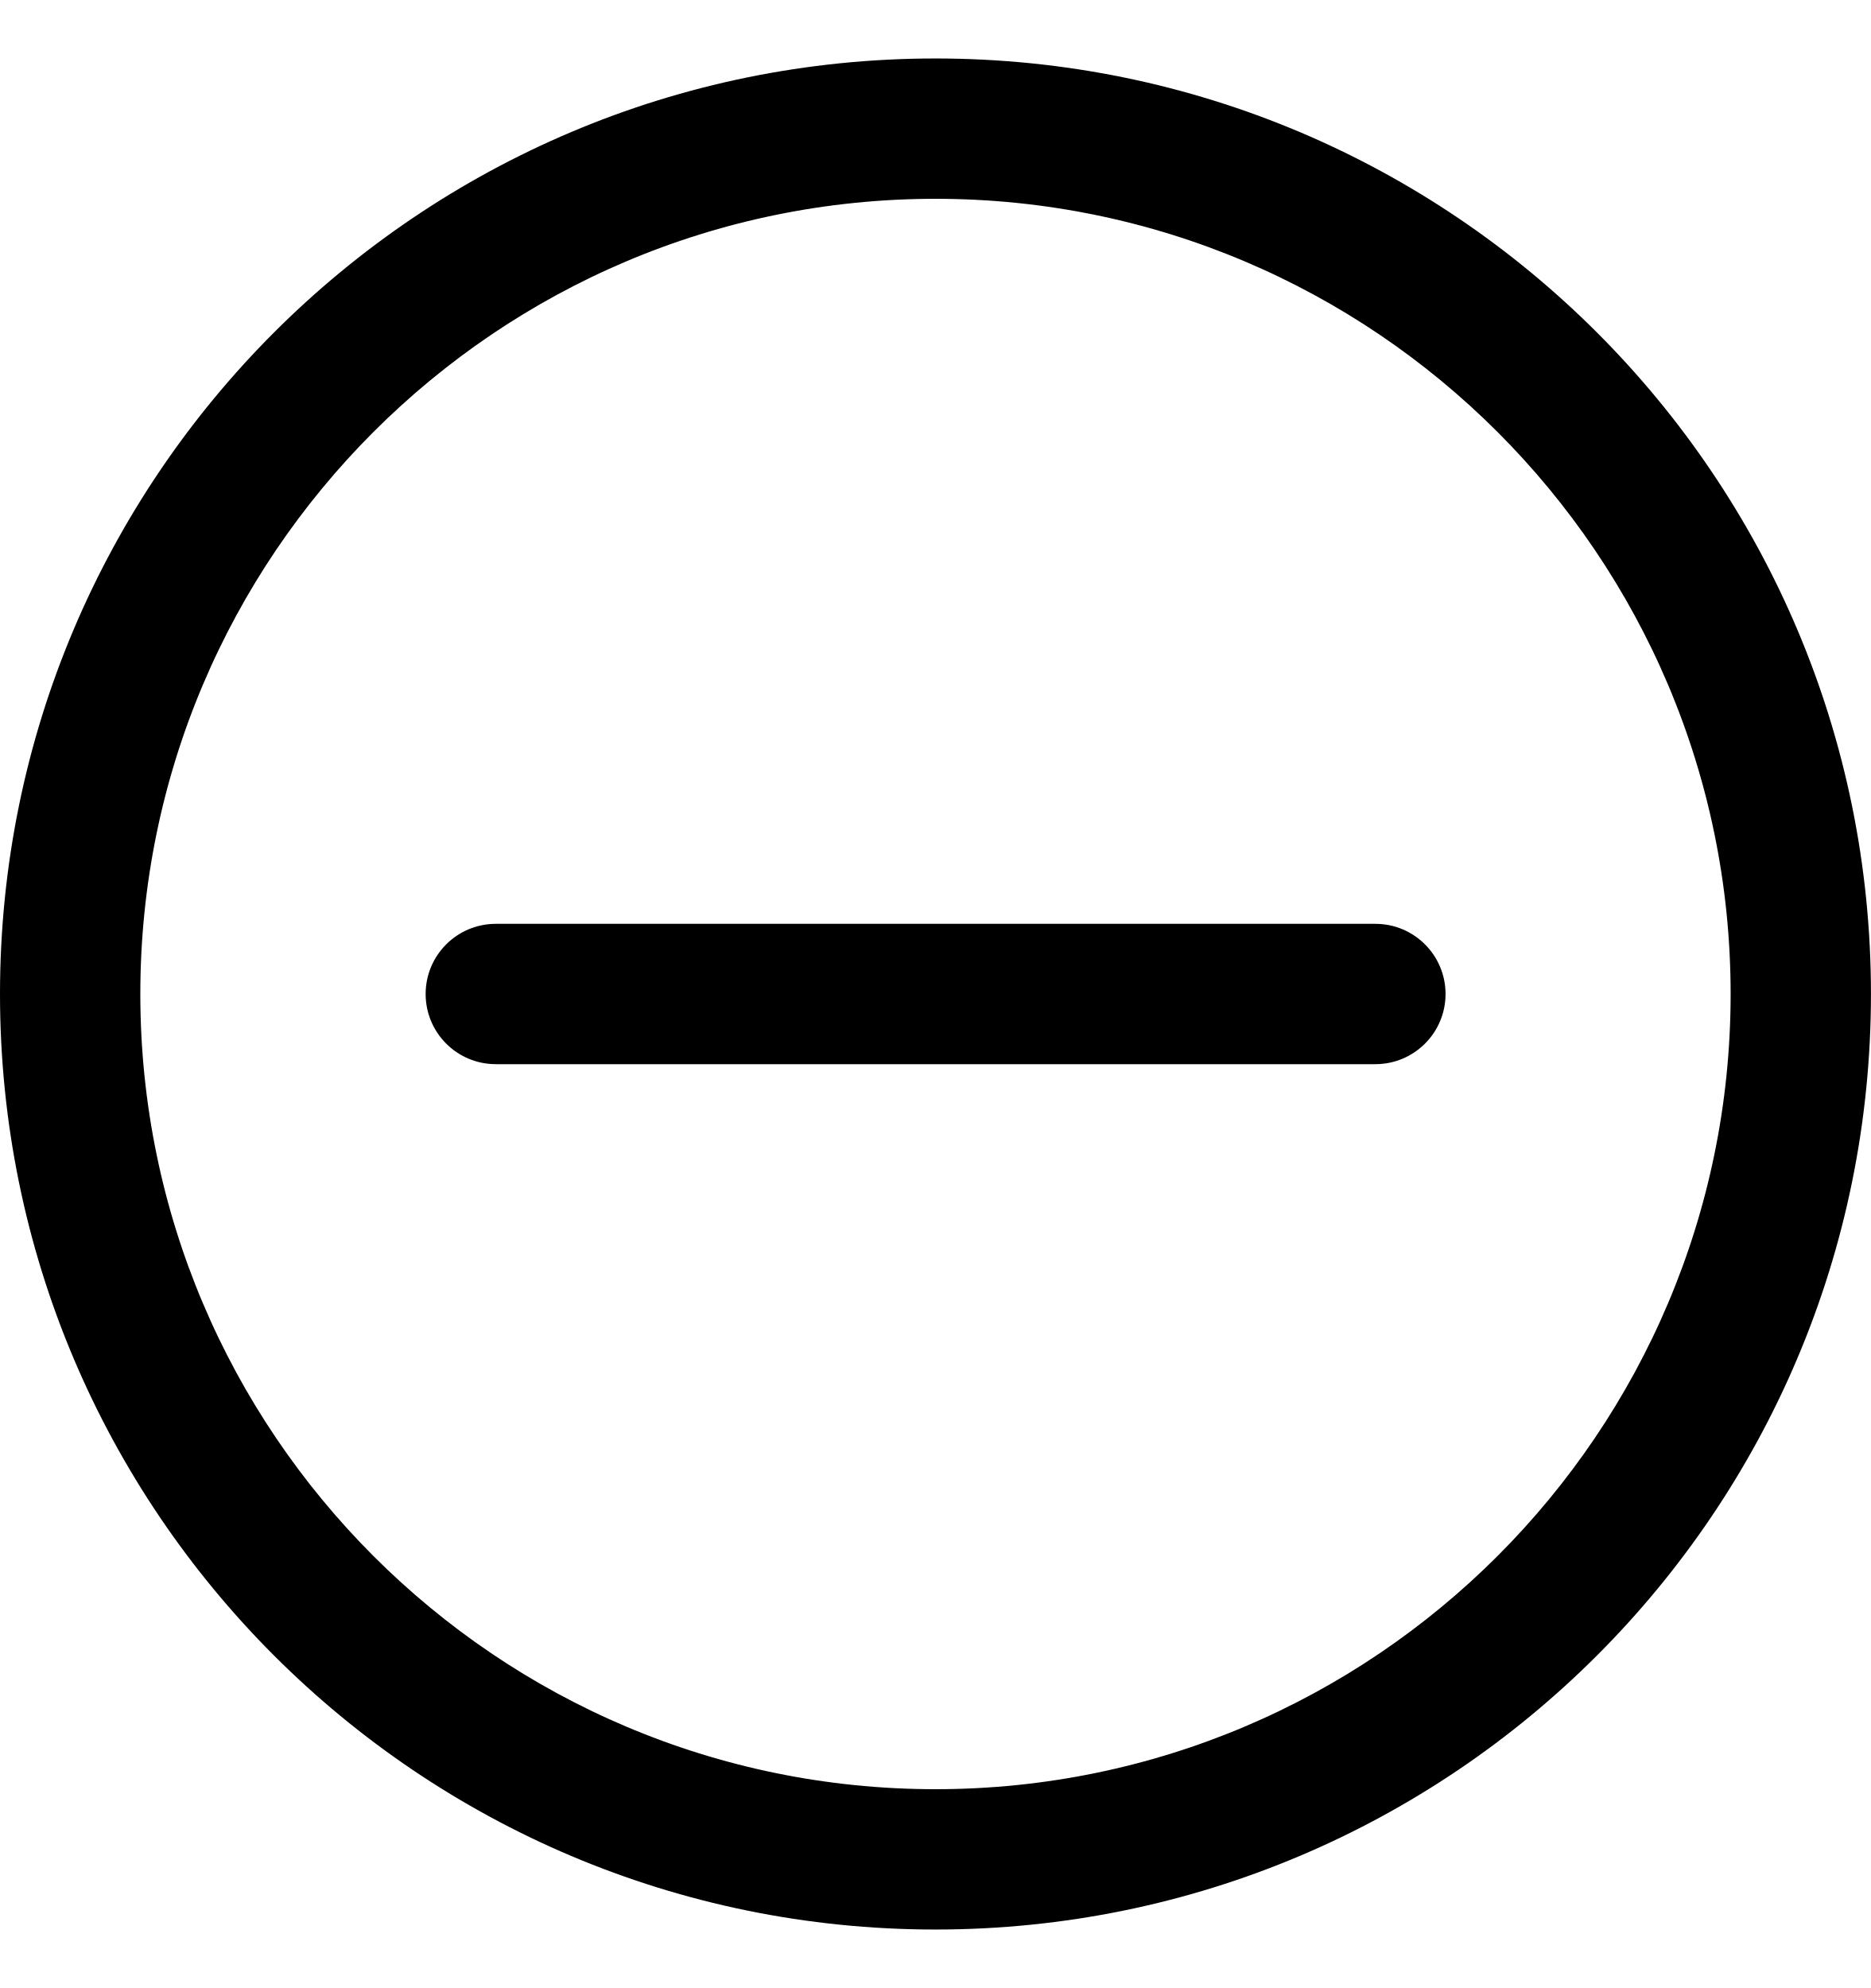
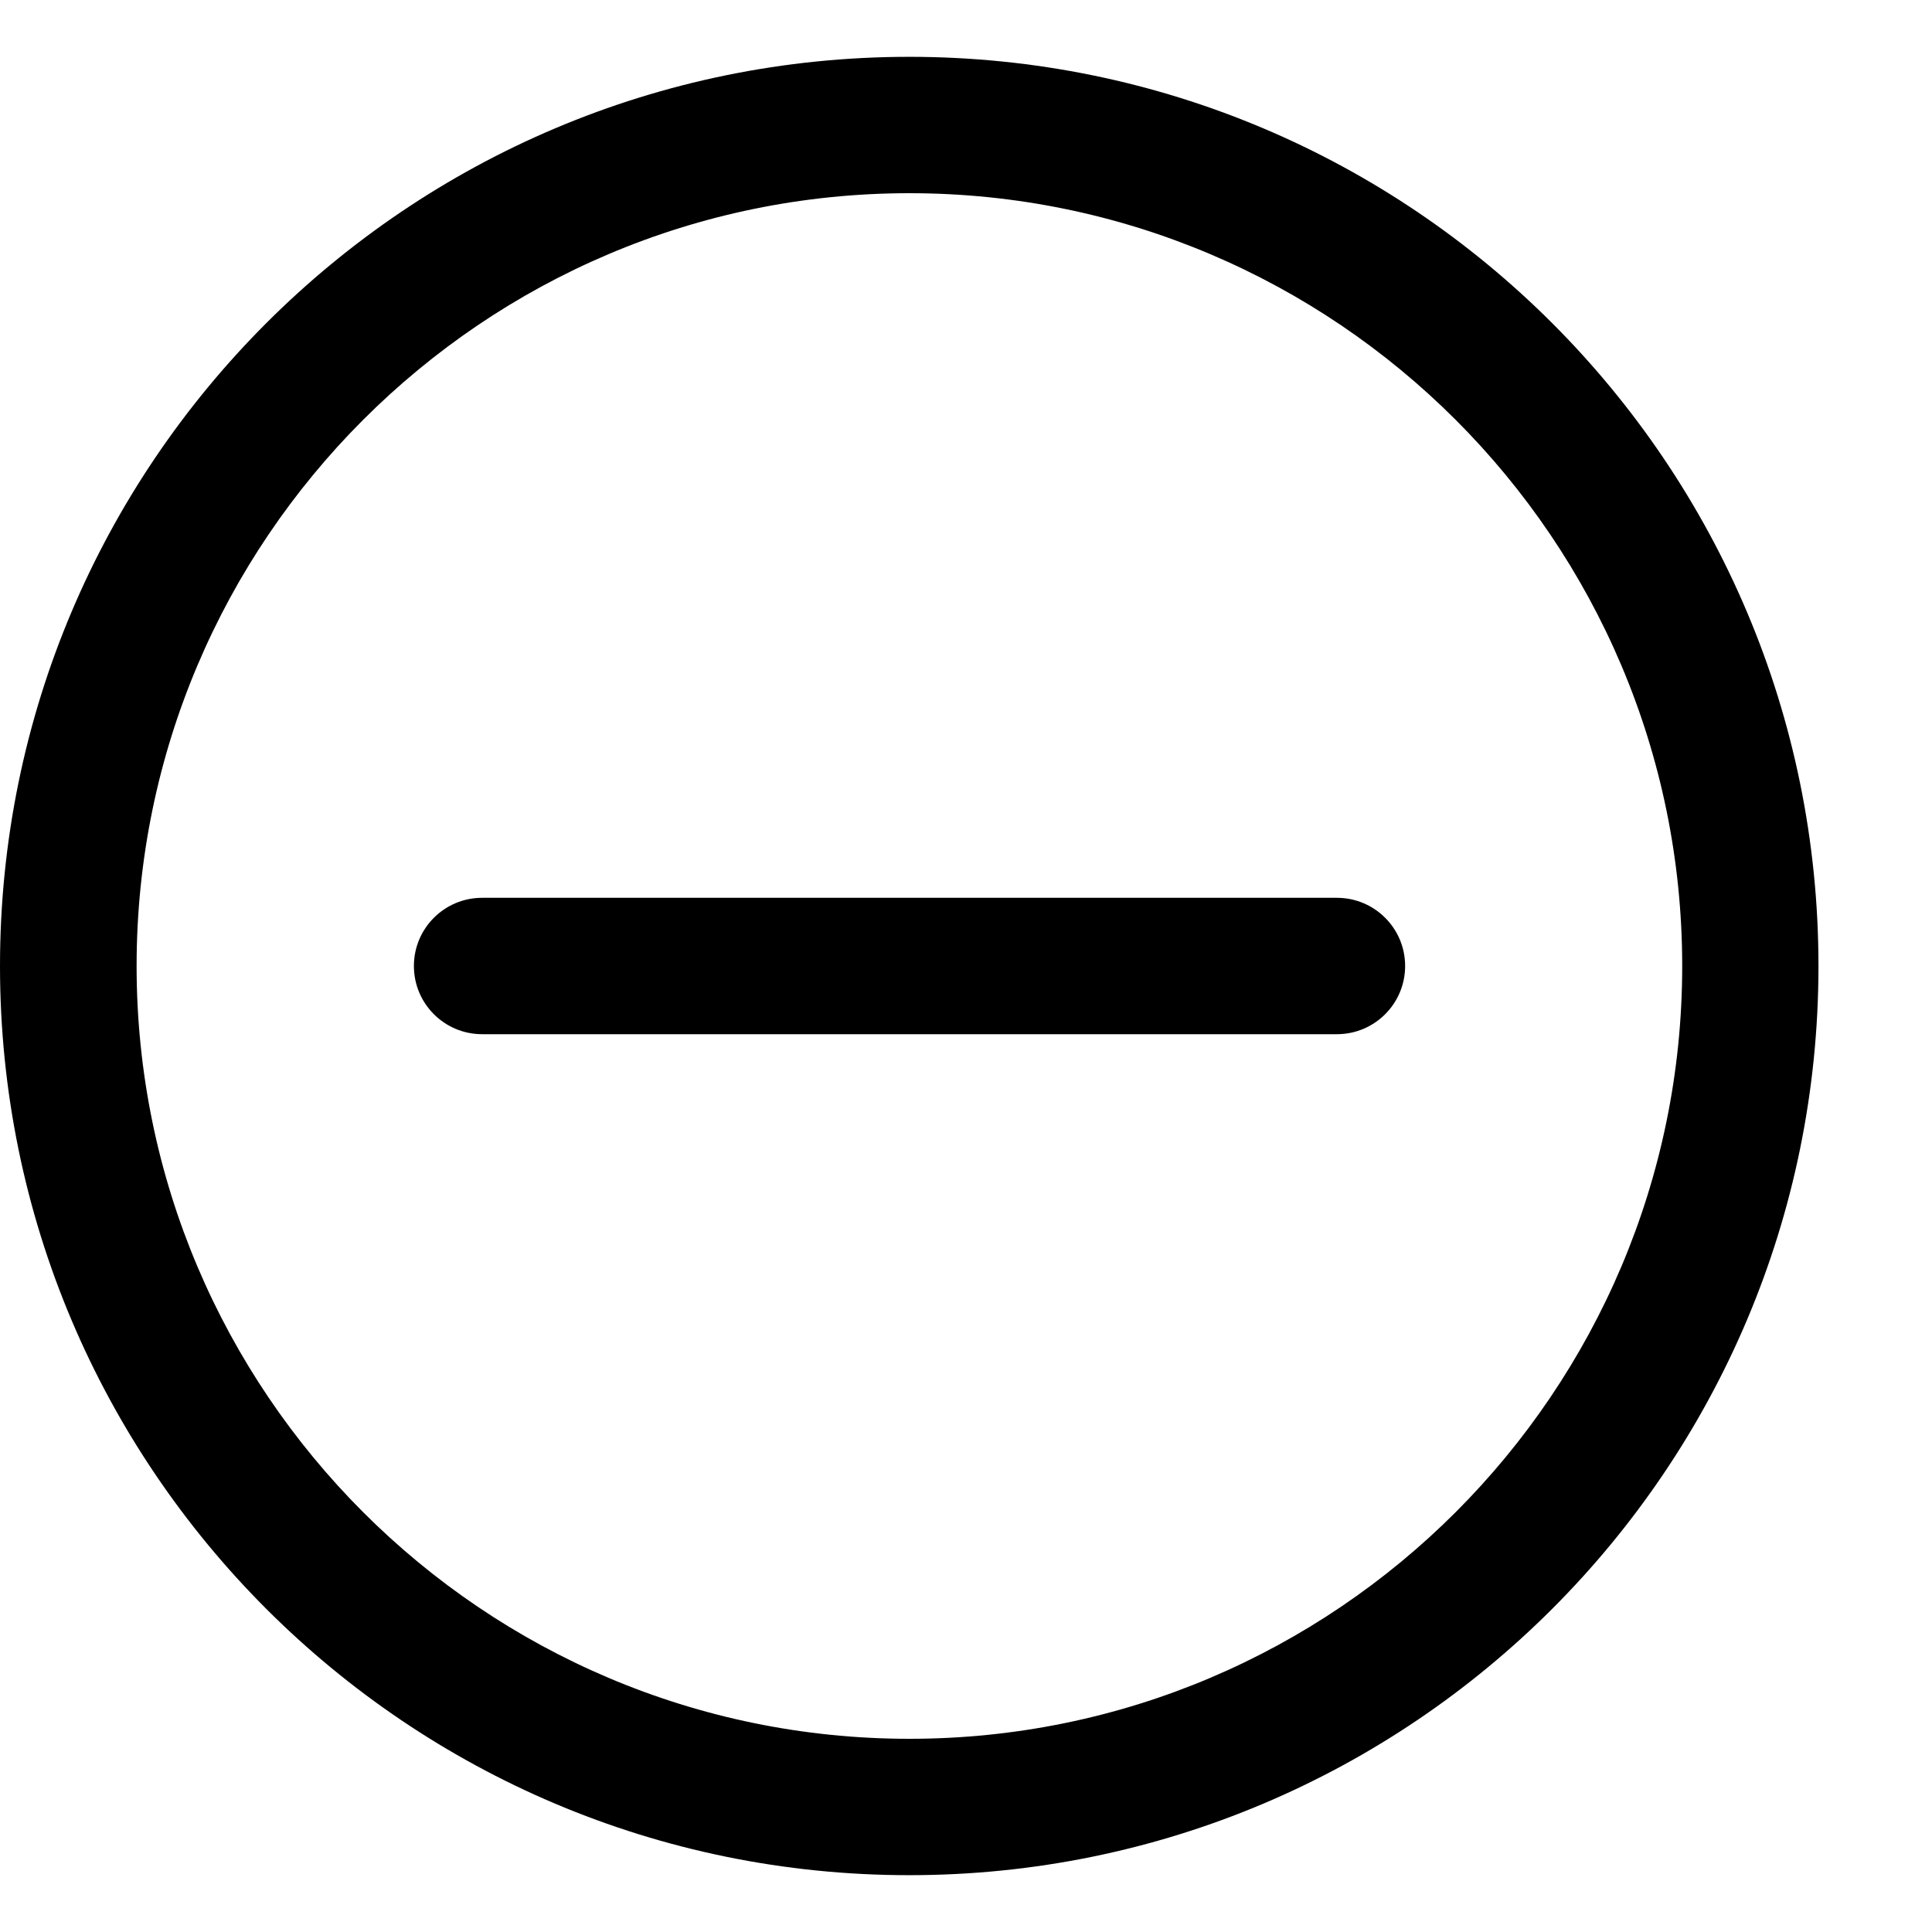
- <svg xmlns="http://www.w3.org/2000/svg" viewBox="0 0 16 17">
-   <path d="M8 .5a8 8 0 1 1 0 16 8 8 0 0 1 0-16zm0 1.2c-3.75 0-6.8 3.05-6.8 6.8s3.05 6.8 6.8 6.8 6.8-3.05 6.8-6.8S11.75 1.7 8 1.7zm3.762 7.4H4.24a.6.6 0 1 1 0-1.2h7.522a.6.6 0 1 1 0 1.2z" />
+ <svg xmlns="http://www.w3.org/2000/svg" viewBox="0 0 17 17">
+   <path d="M8.002.5A8 8 0 1 1 8 16.5a8 8 0 0 1 0-16zm0 1.2c-3.75 0-6.8 3.05-6.8 6.8s3.05 6.8 6.8 6.8 6.8-3.05 6.8-6.8-3.05-6.8-6.8-6.8zm3.762 7.4H4.242a.6.6 0 1 1 0-1.2h7.522a.6.6 0 1 1 0 1.2z" />
</svg>
